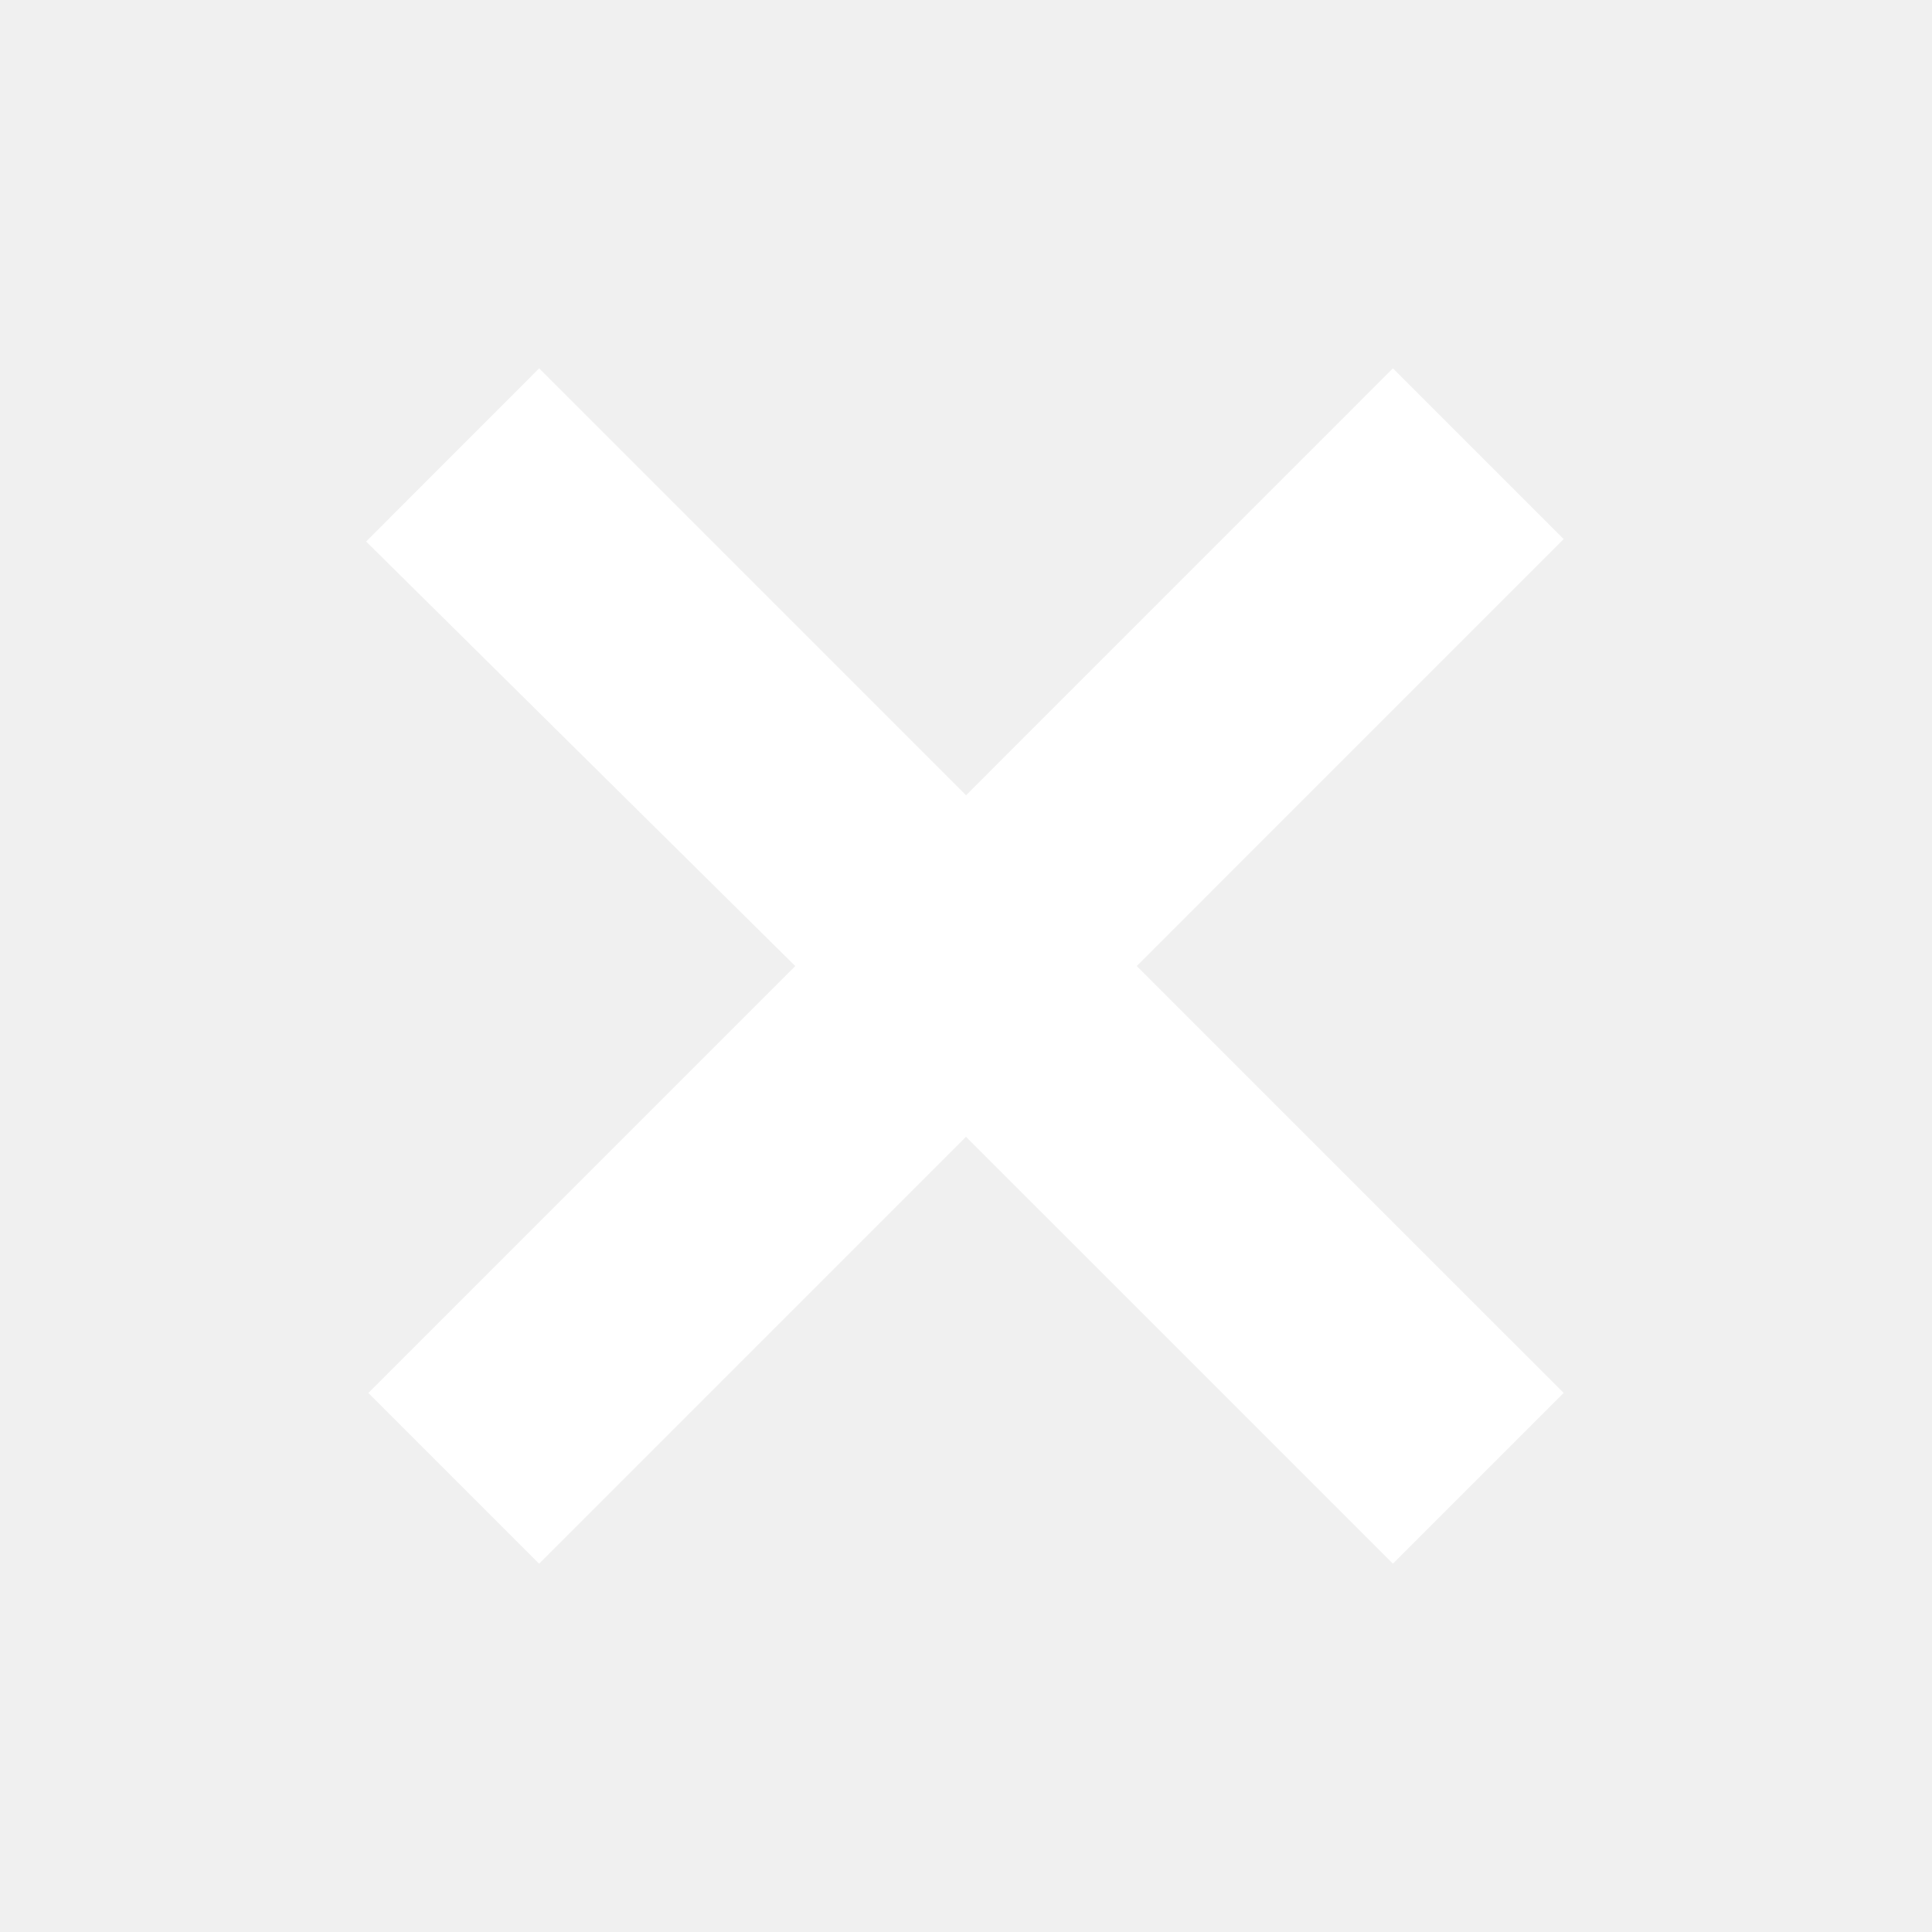
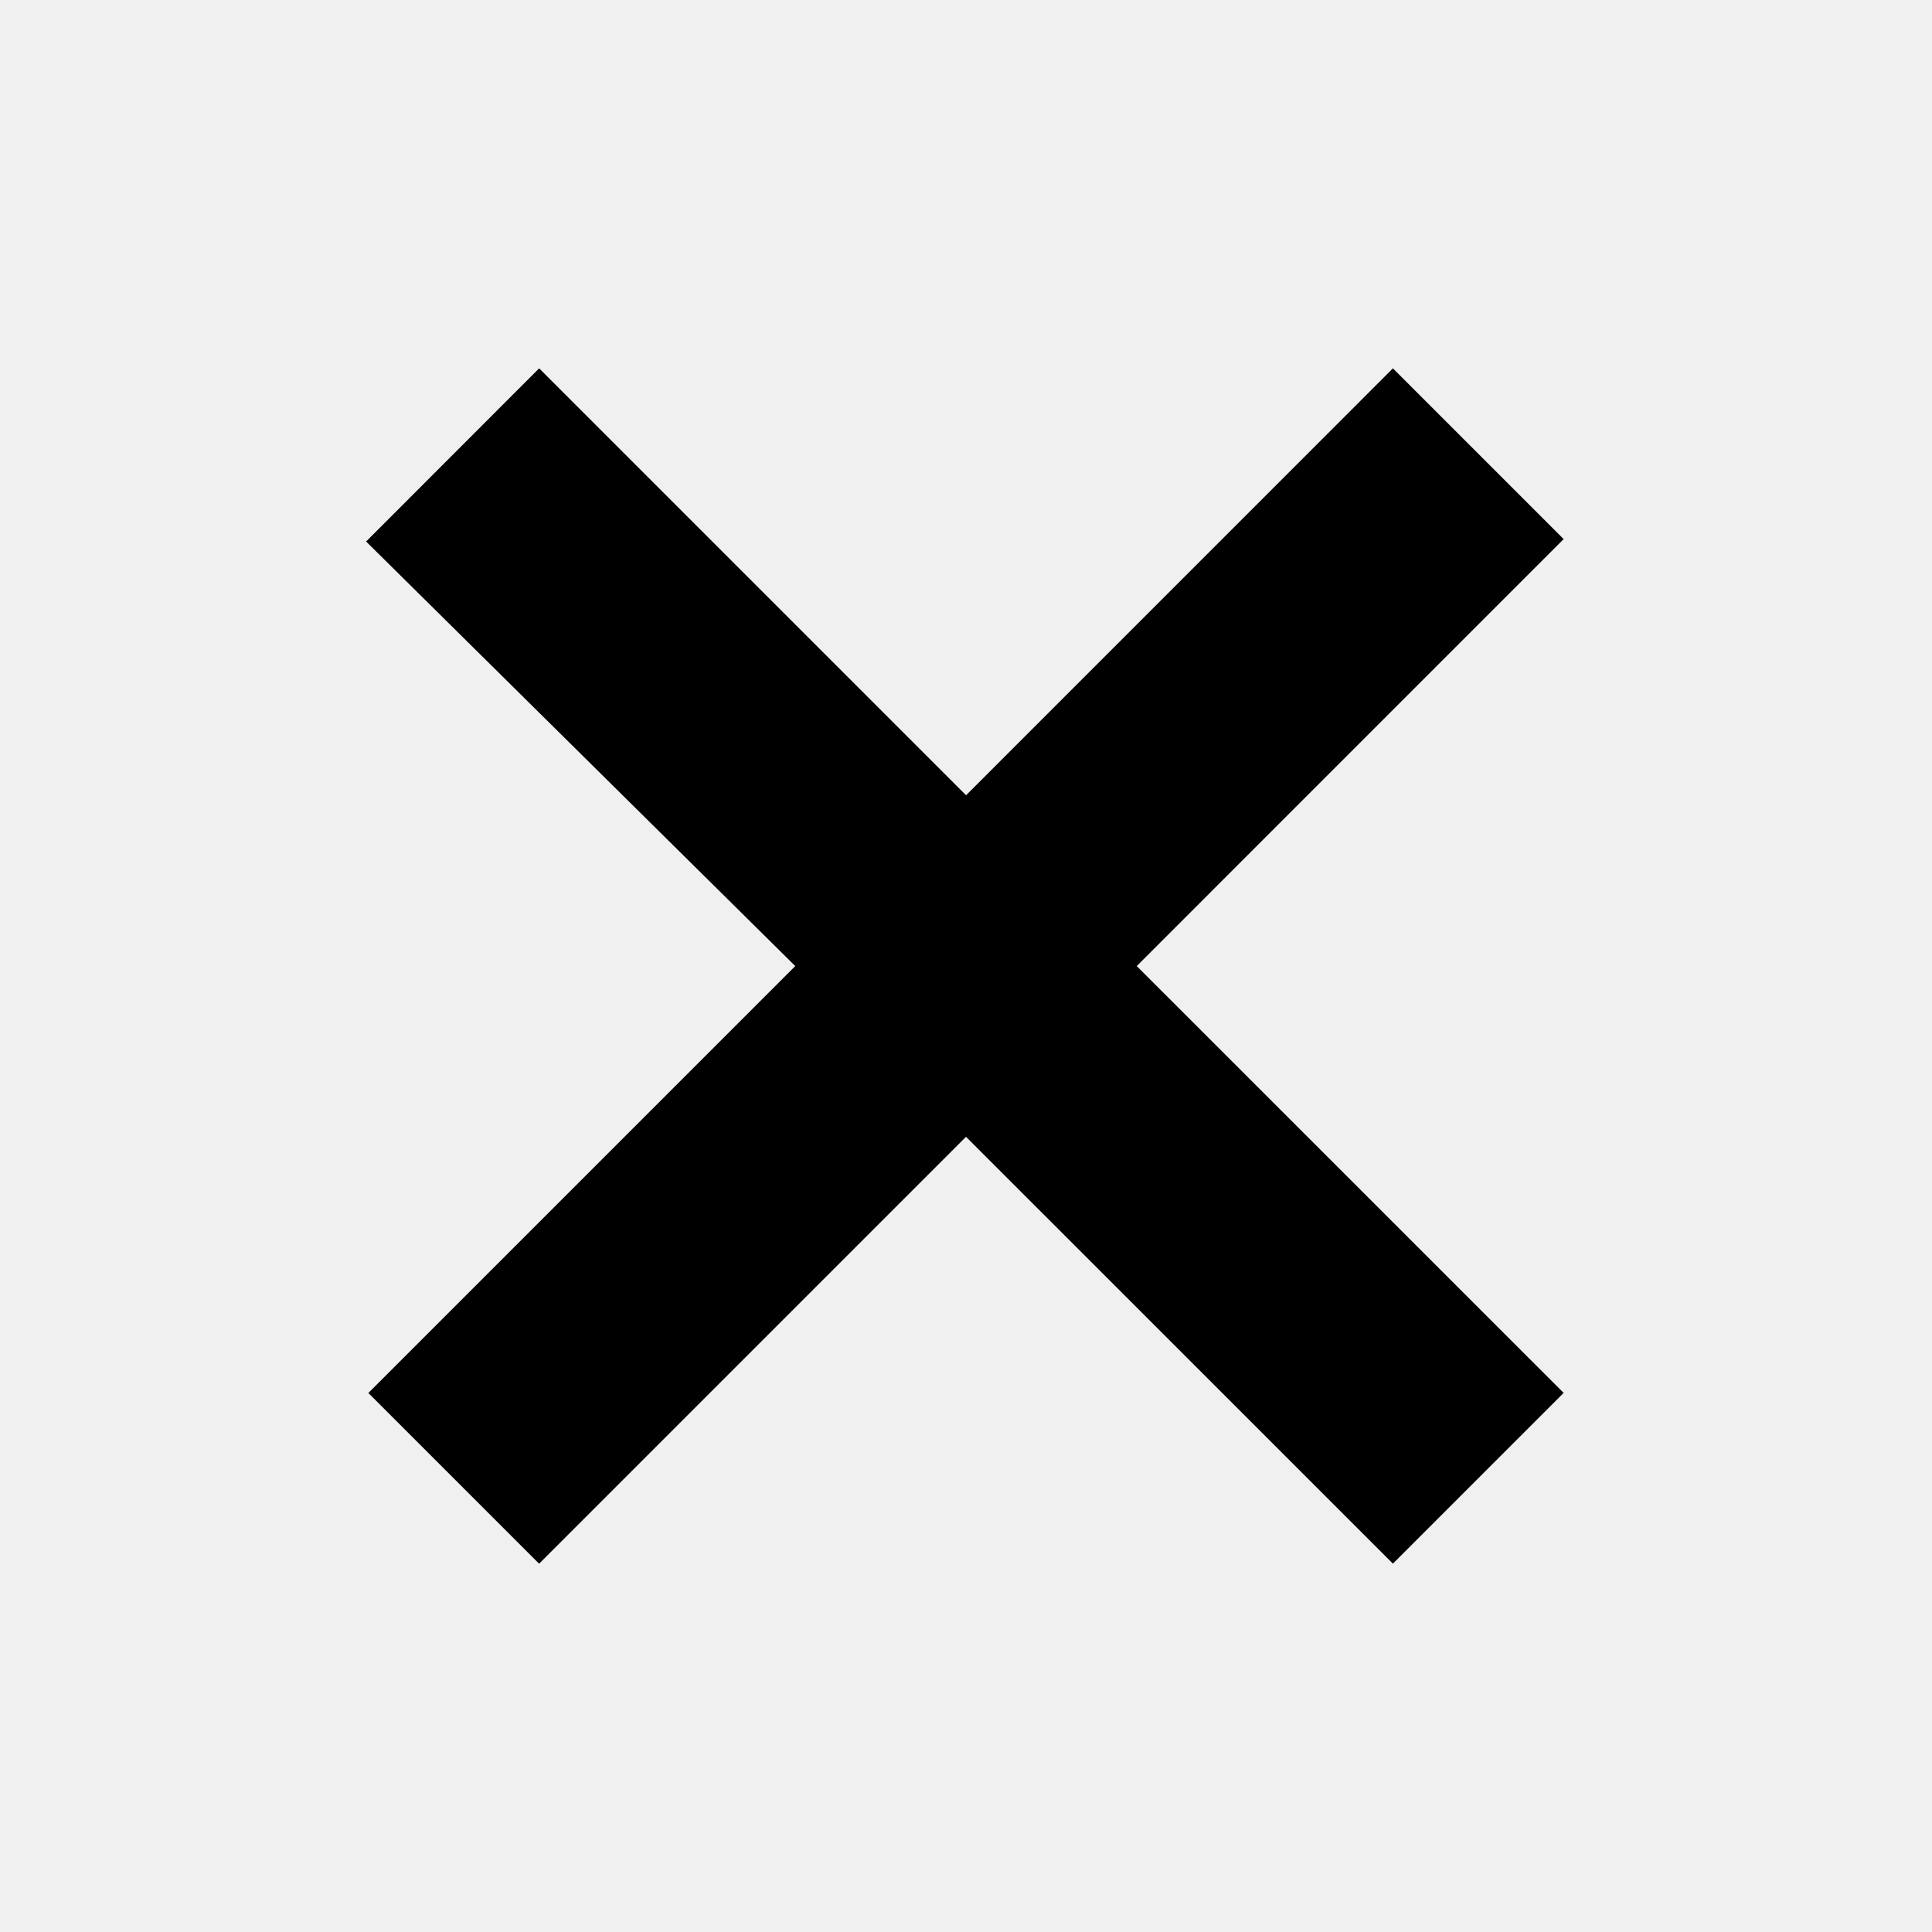
<svg xmlns="http://www.w3.org/2000/svg" height="32" width="32" version="1.1">
-   <path d="m23.071 6.101 2.828 2.828-7.071 7.072 7.071 7.07-2.828 2.828-7.071-7.07l-7.071 7.071-2.828-2.828 7.071-7.071-7.108-7.032 2.866-2.868 7.071 7.071z" fill="#FFF" />
+   <path d="m23.071 6.101 2.828 2.828-7.071 7.072 7.071 7.07-2.828 2.828-7.071-7.07l-7.071 7.071-2.828-2.828 7.071-7.071-7.108-7.032 2.866-2.868 7.071 7.071z" />
</svg>
